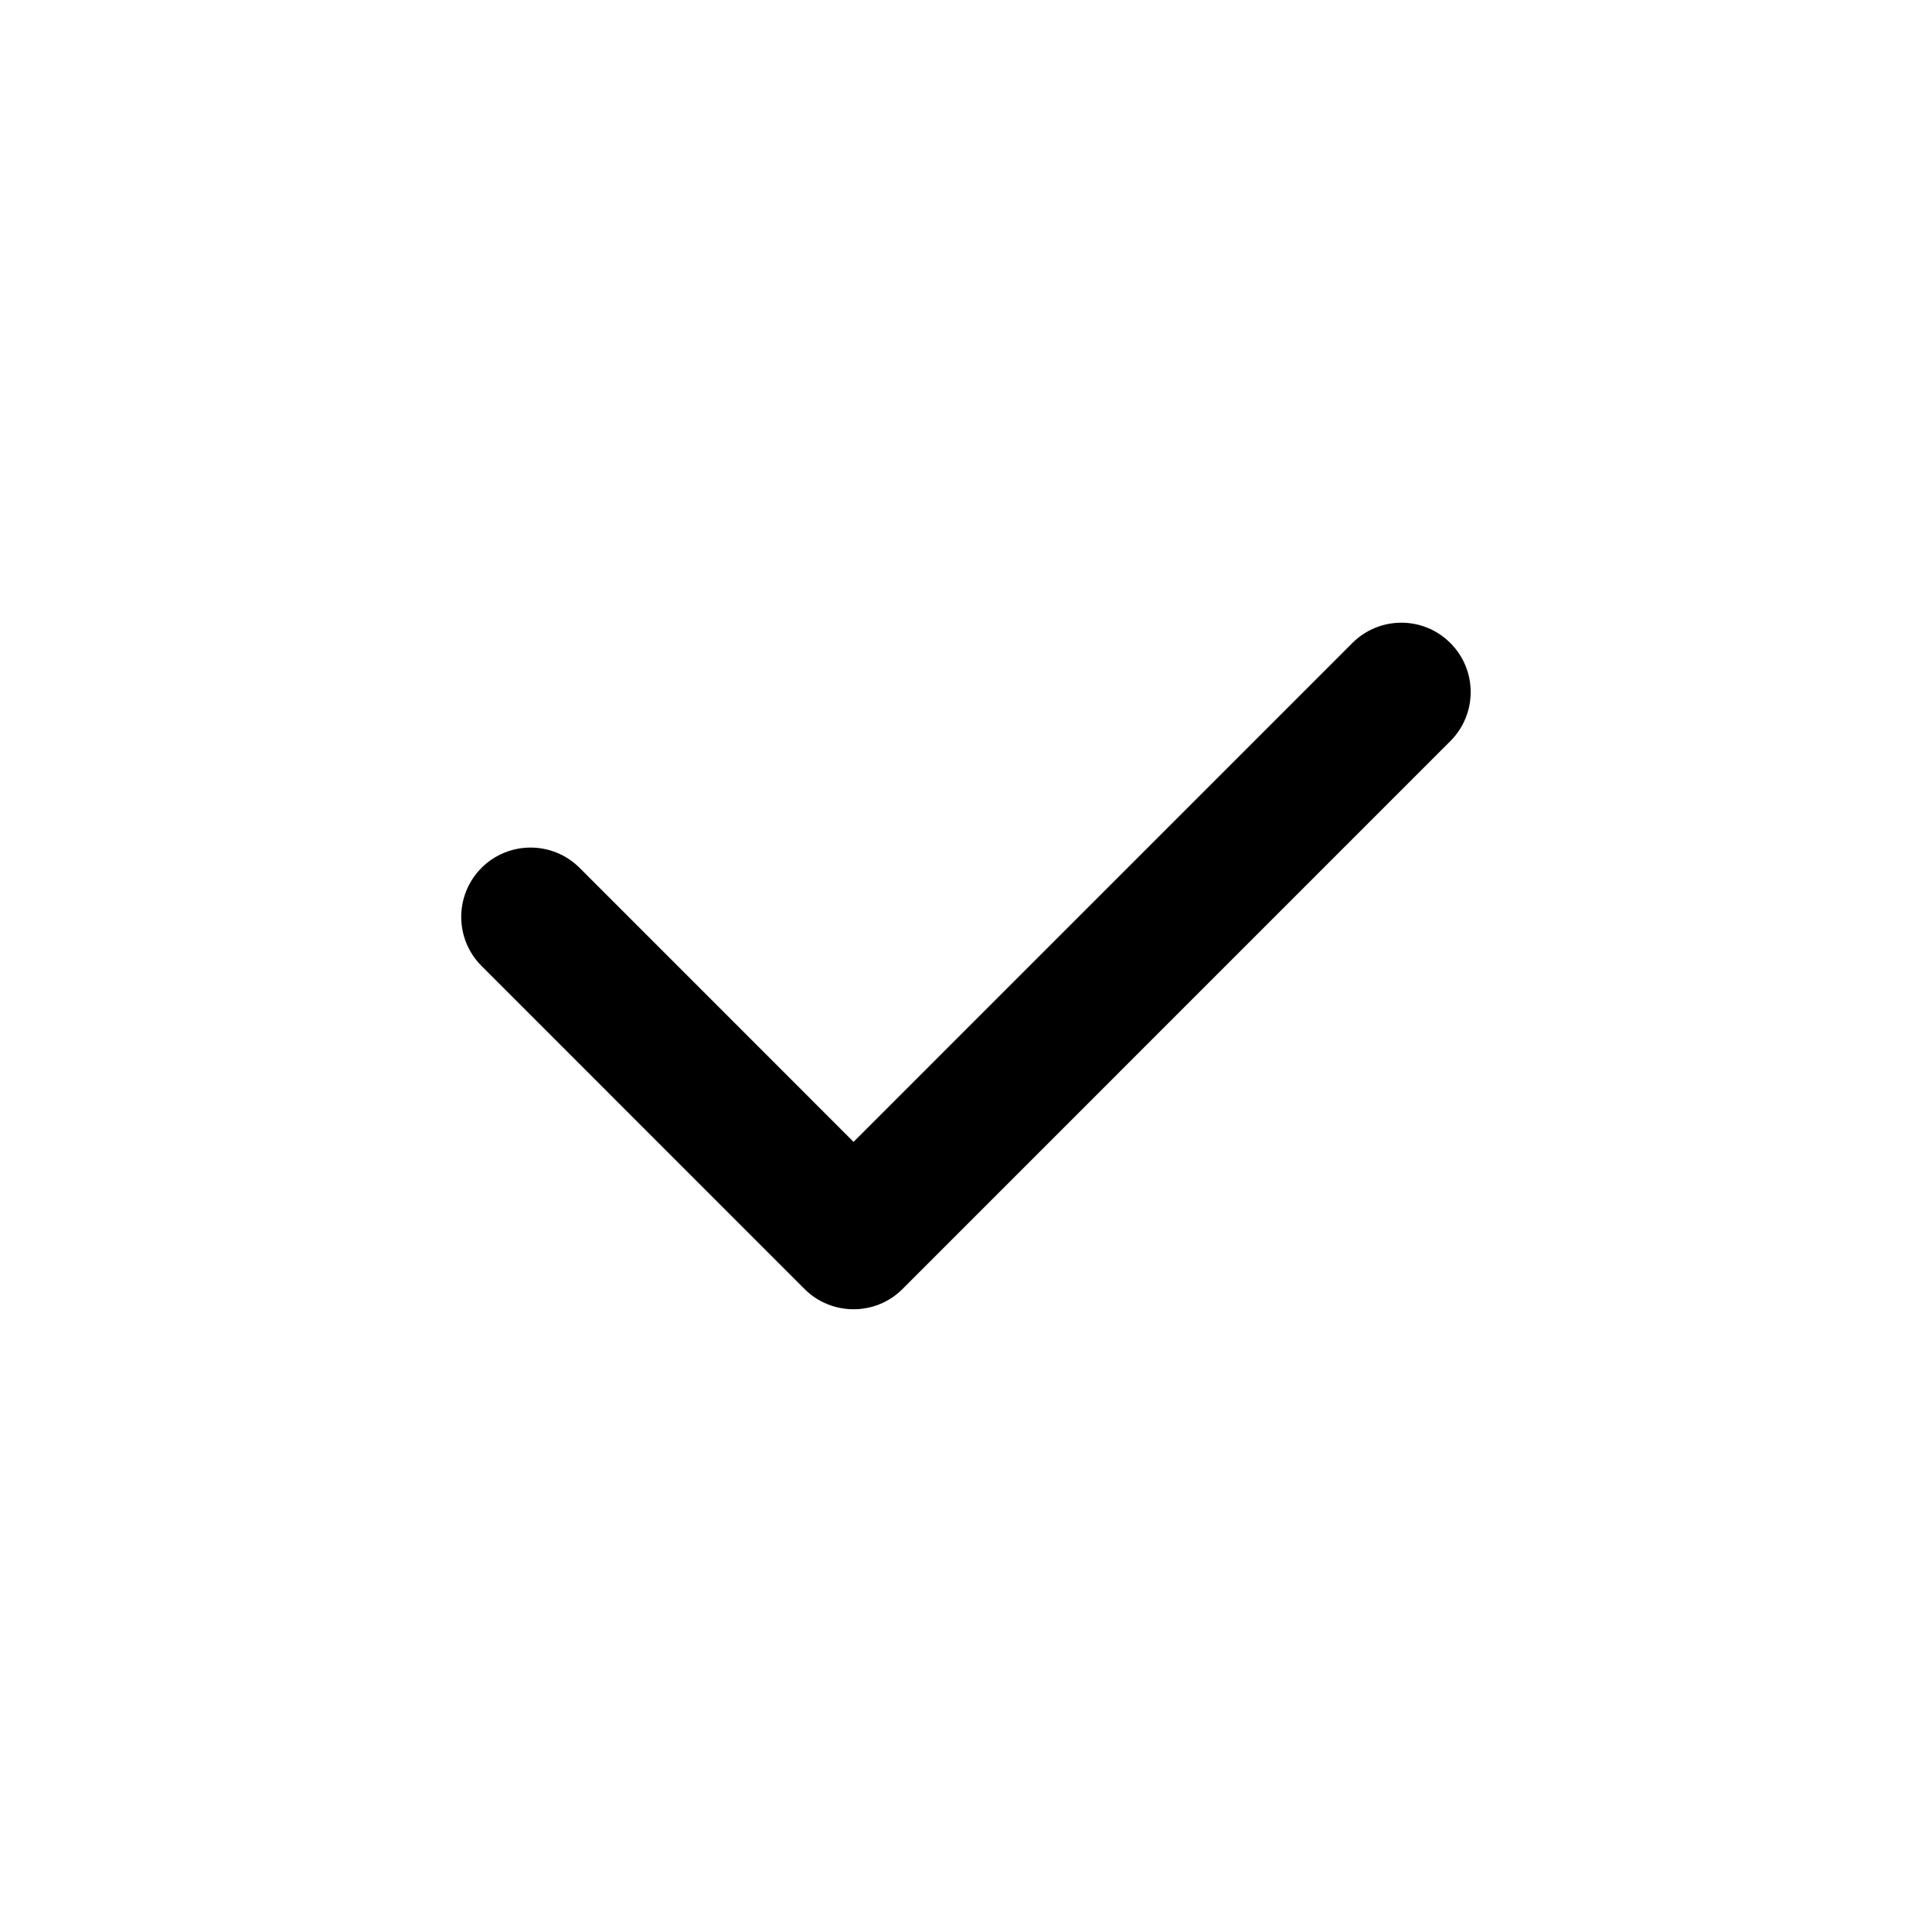
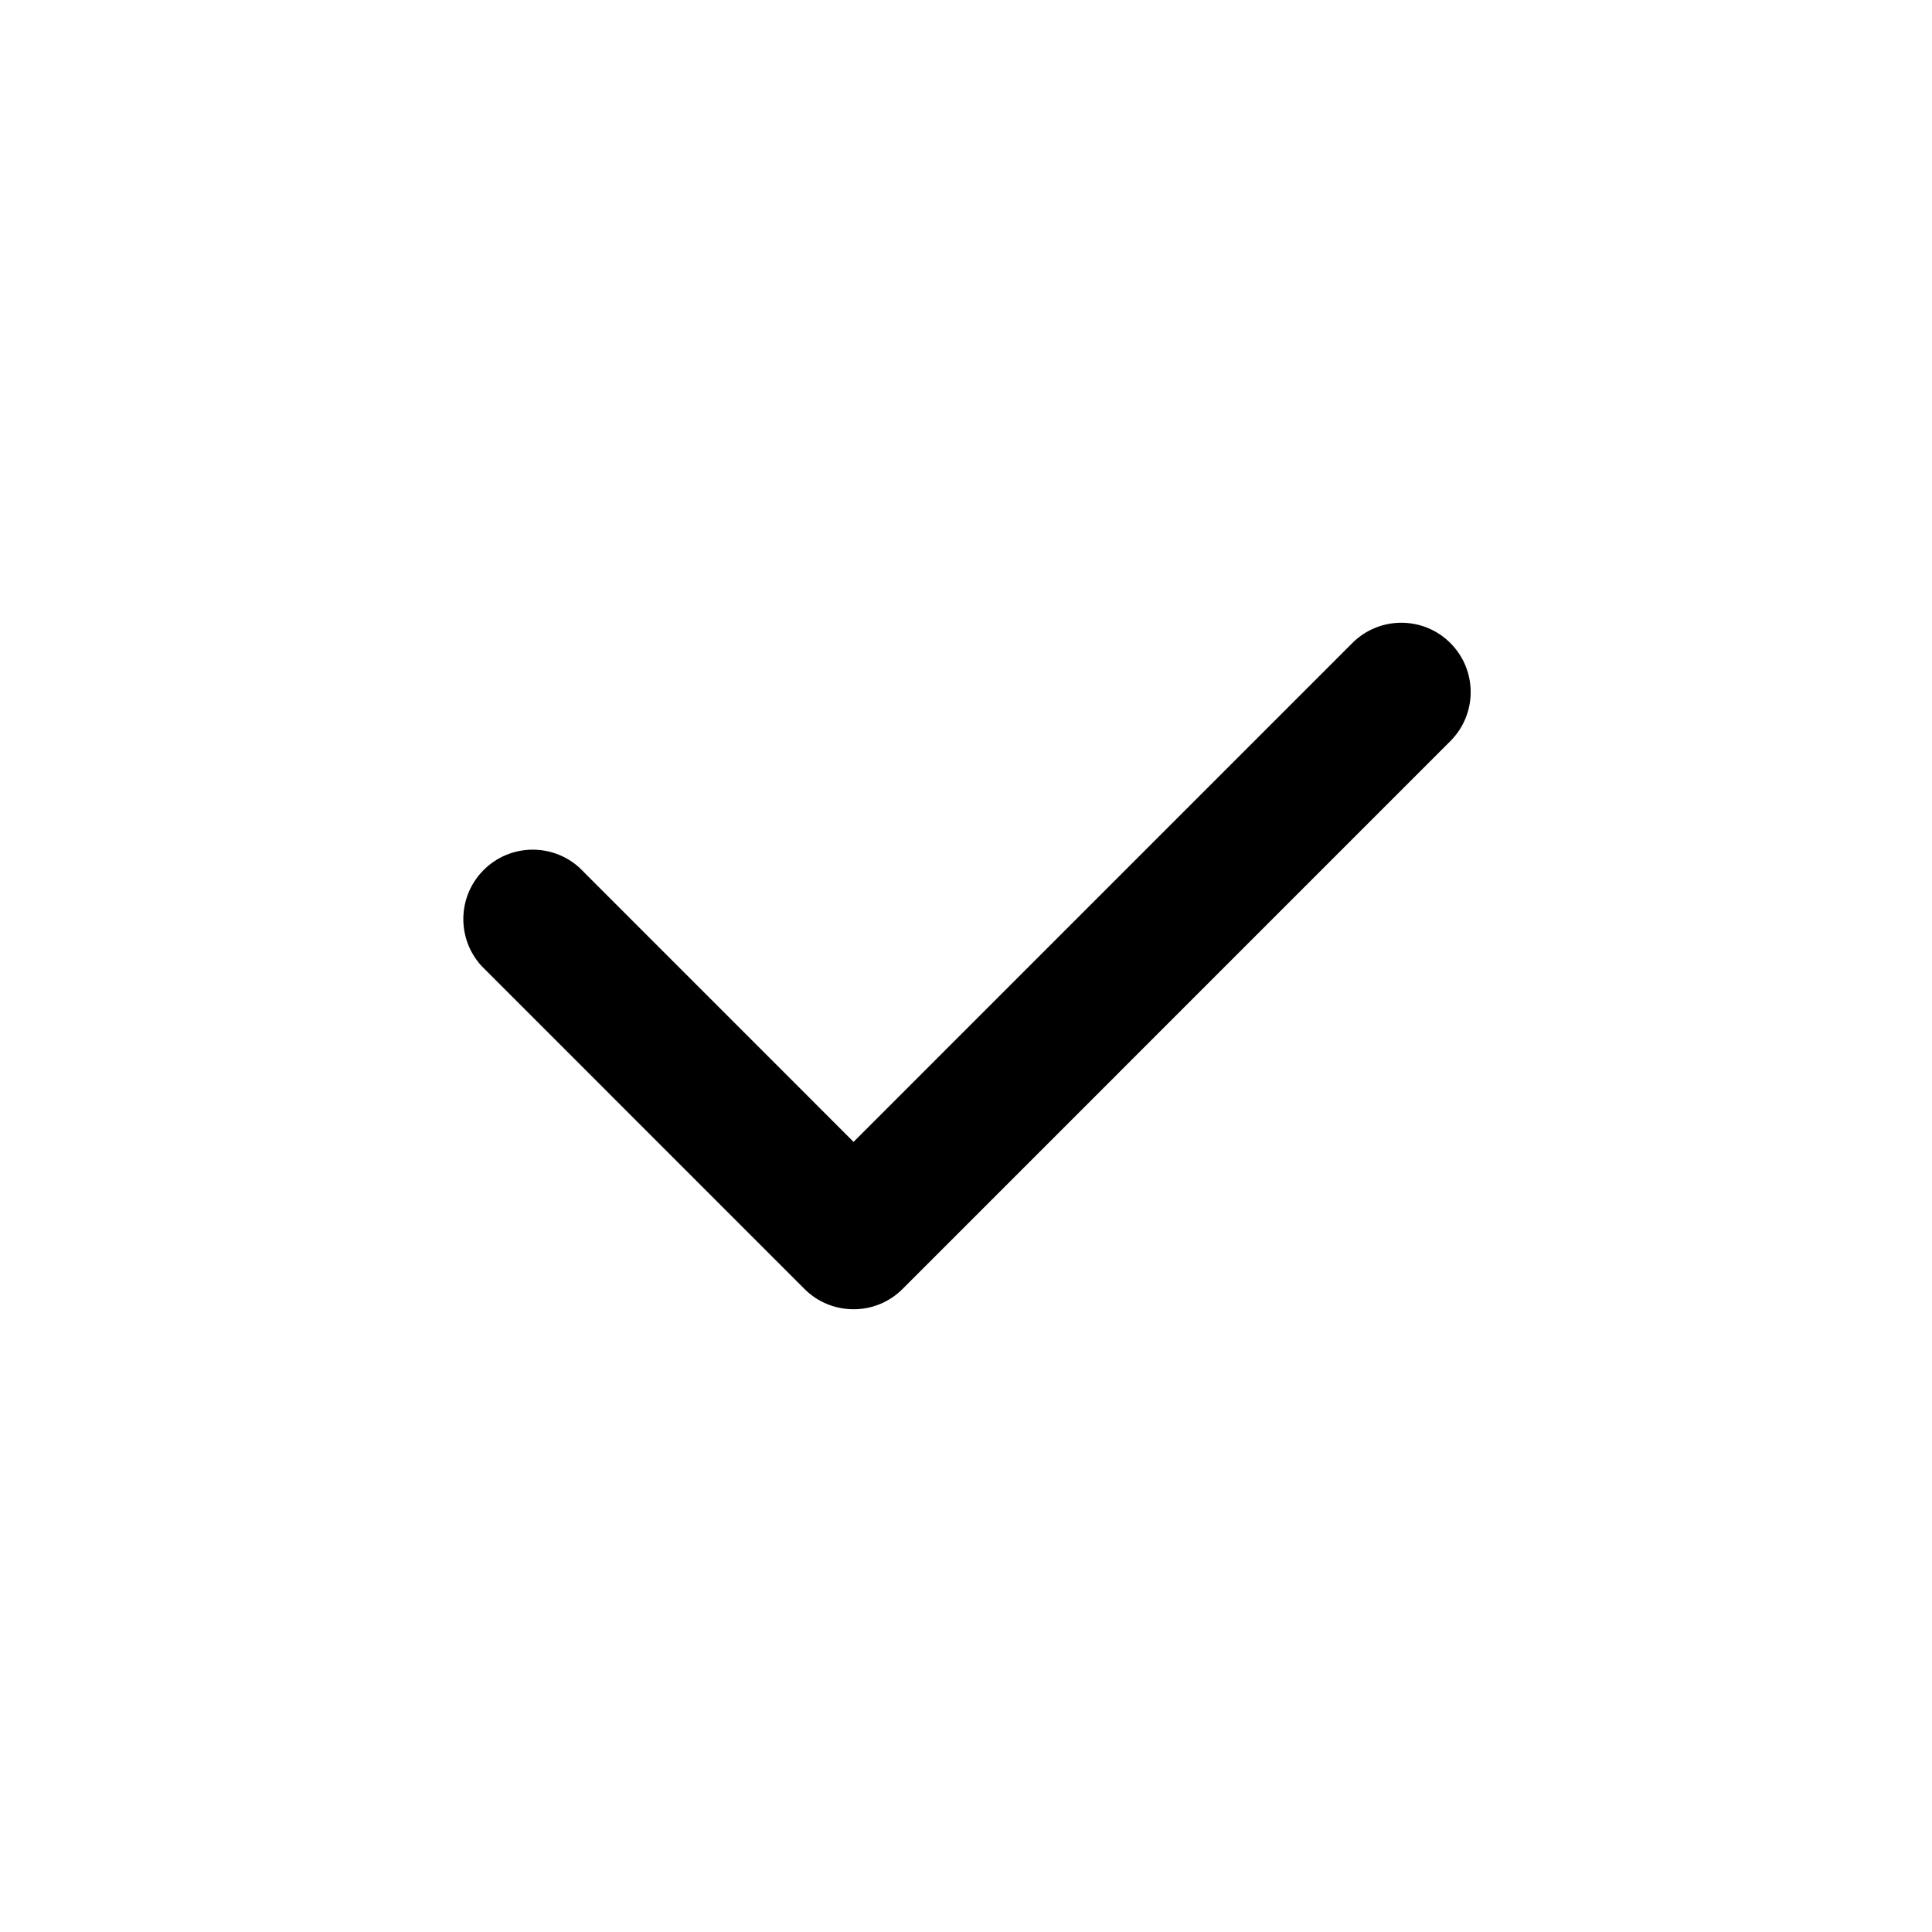
- <svg xmlns="http://www.w3.org/2000/svg" version="1.1" id="Layer_1" x="0px" y="0px" width="30px" height="30px" viewBox="0 0 30 30" enable-background="new 0 0 30 30" xml:space="preserve">
-   <g>
-     <path d="M13.254,20.33c-0.276,0-0.552-0.105-0.761-0.314l-5.016-5.017c-0.42-0.42-0.42-1.102,0-1.523   c0.421-0.42,1.102-0.42,1.523,0l4.254,4.255l7.745-7.746c0.421-0.421,1.103-0.421,1.522,0c0.421,0.42,0.421,1.102,0,1.523   l-8.506,8.507C13.806,20.225,13.53,20.33,13.254,20.33z" />
-   </g>
+ <svg xmlns="http://www.w3.org/2000/svg" width="30" height="30" viewBox="0 0 30 30">
+   <path d="M13.254 20.33c-.276 0-.552-.105-.761-.314l-5.016-5.017A1.078 1.078 0 0 1 9 13.476l4.254 4.255 7.745-7.746a1.076 1.076 0 1 1 1.522 1.523l-8.506 8.507a1.07 1.07 0 0 1-.761.315z" />
</svg>
